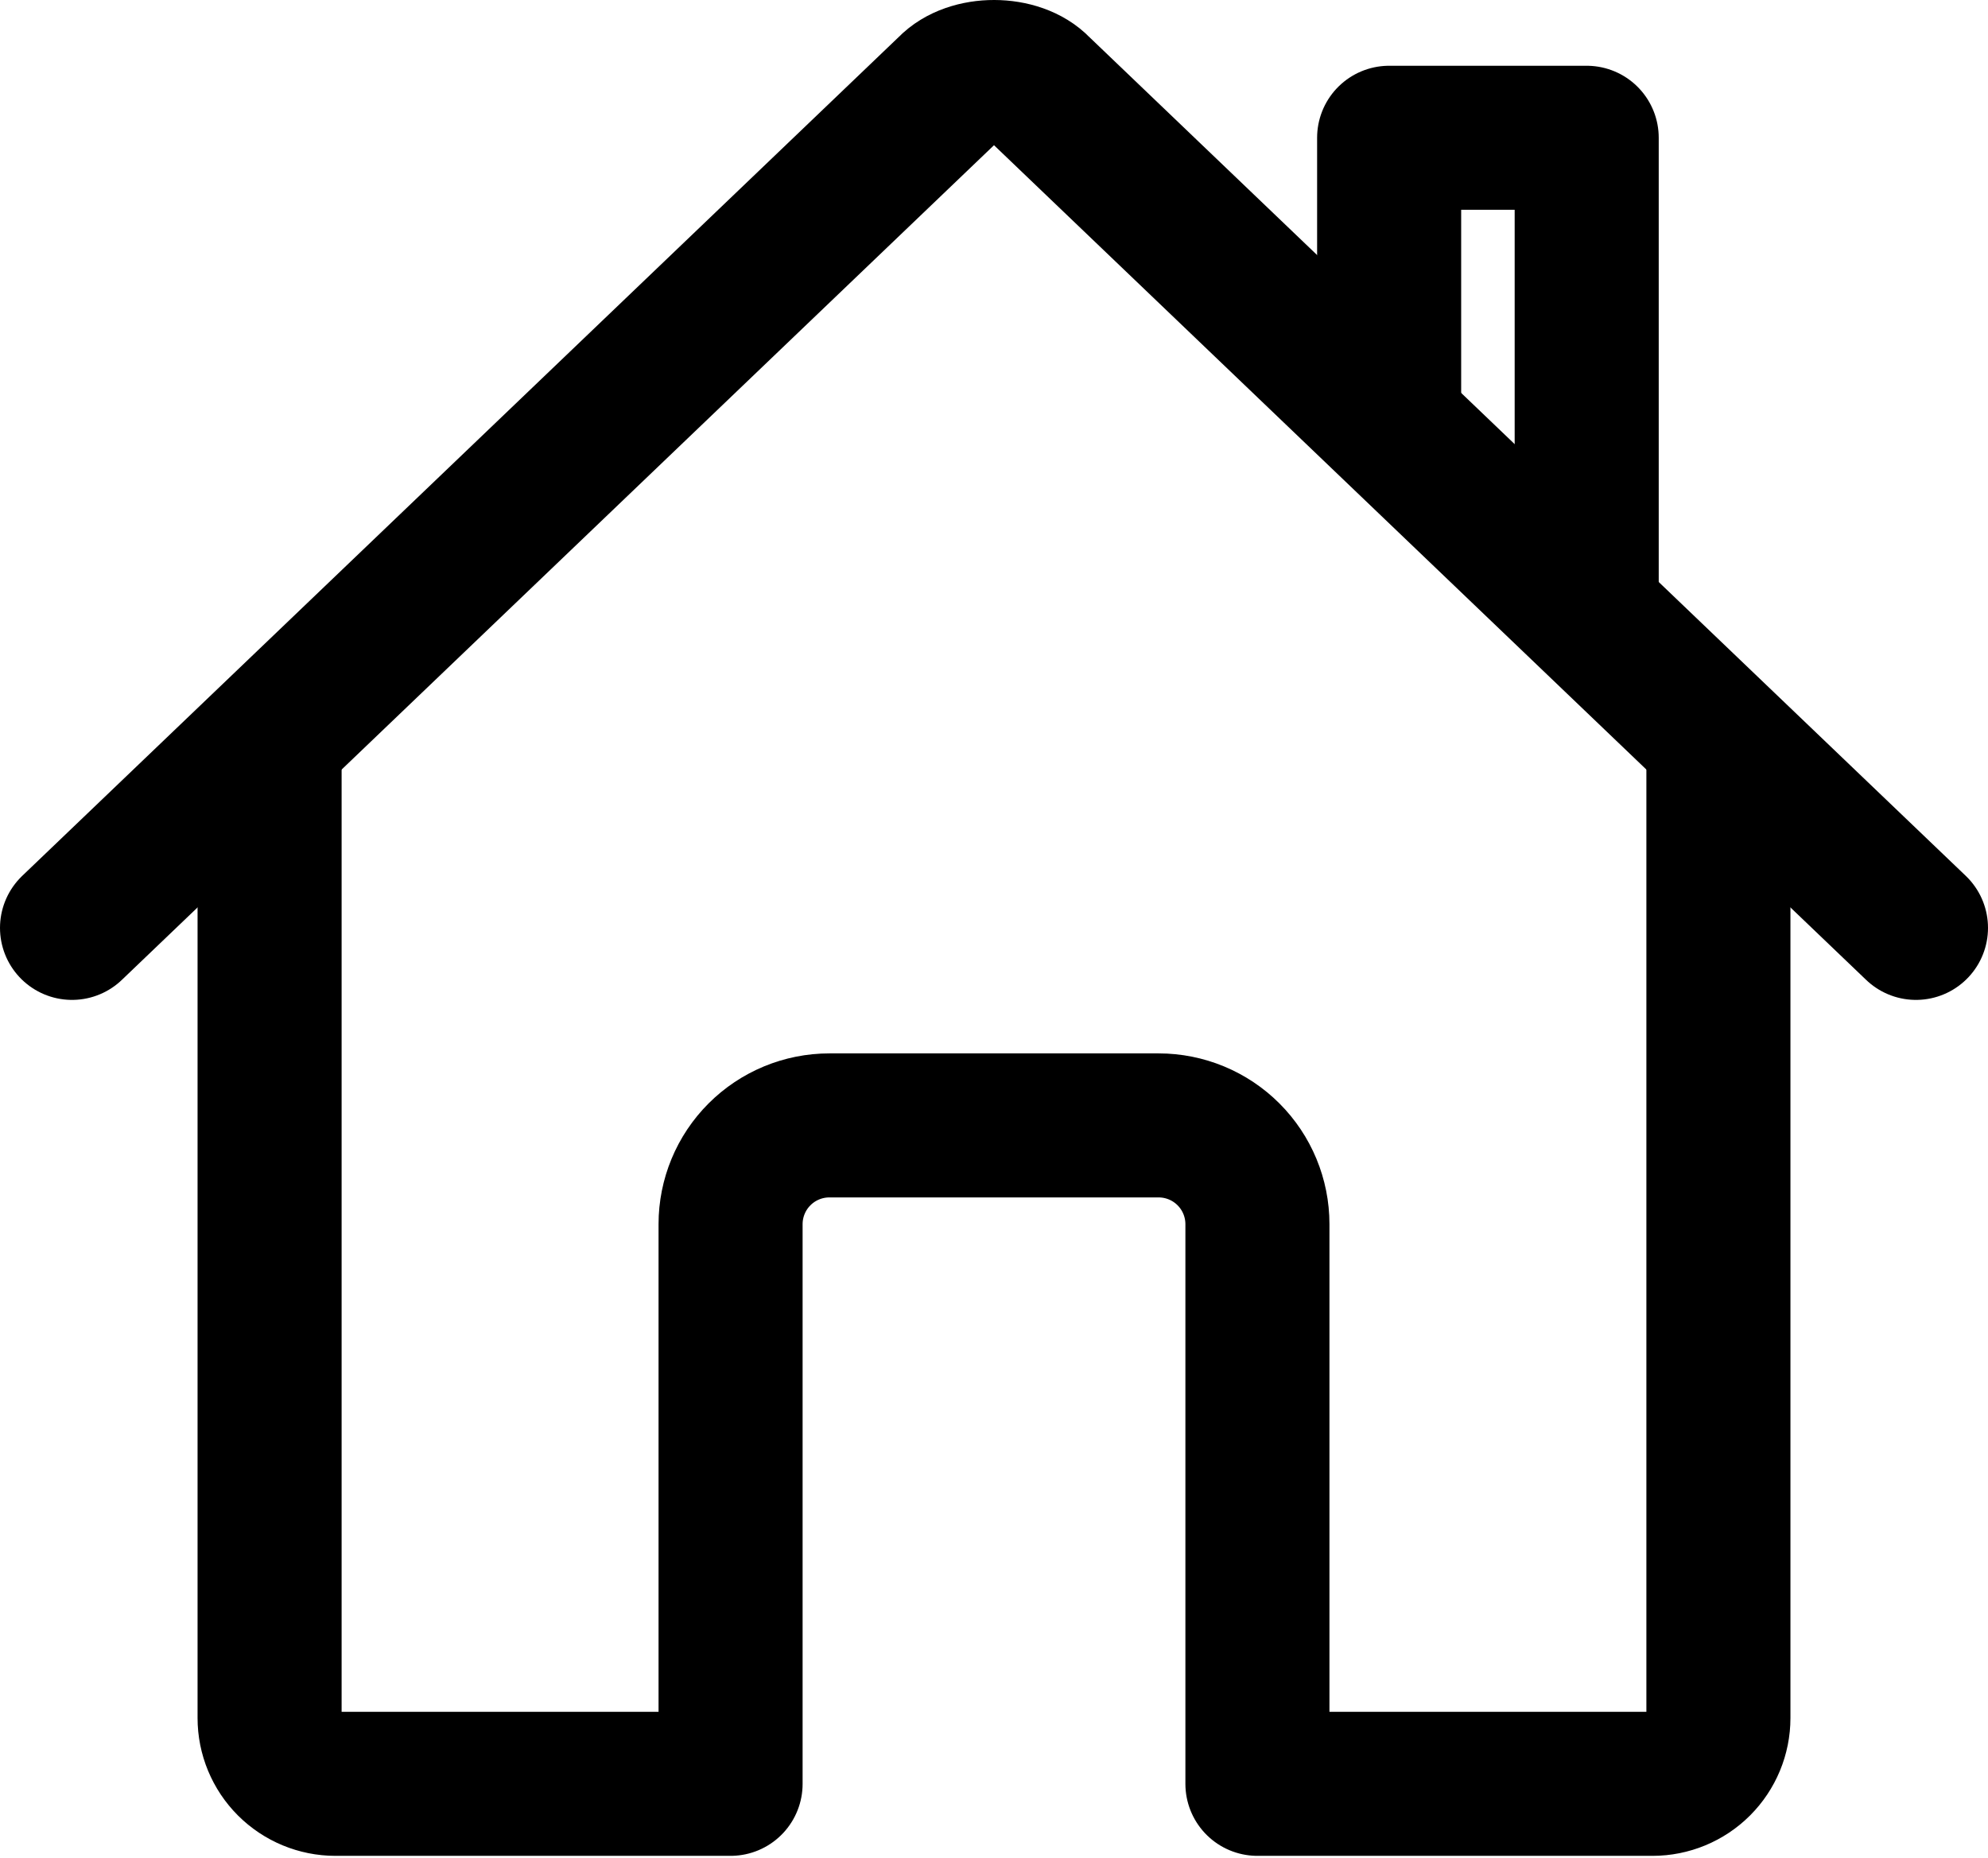
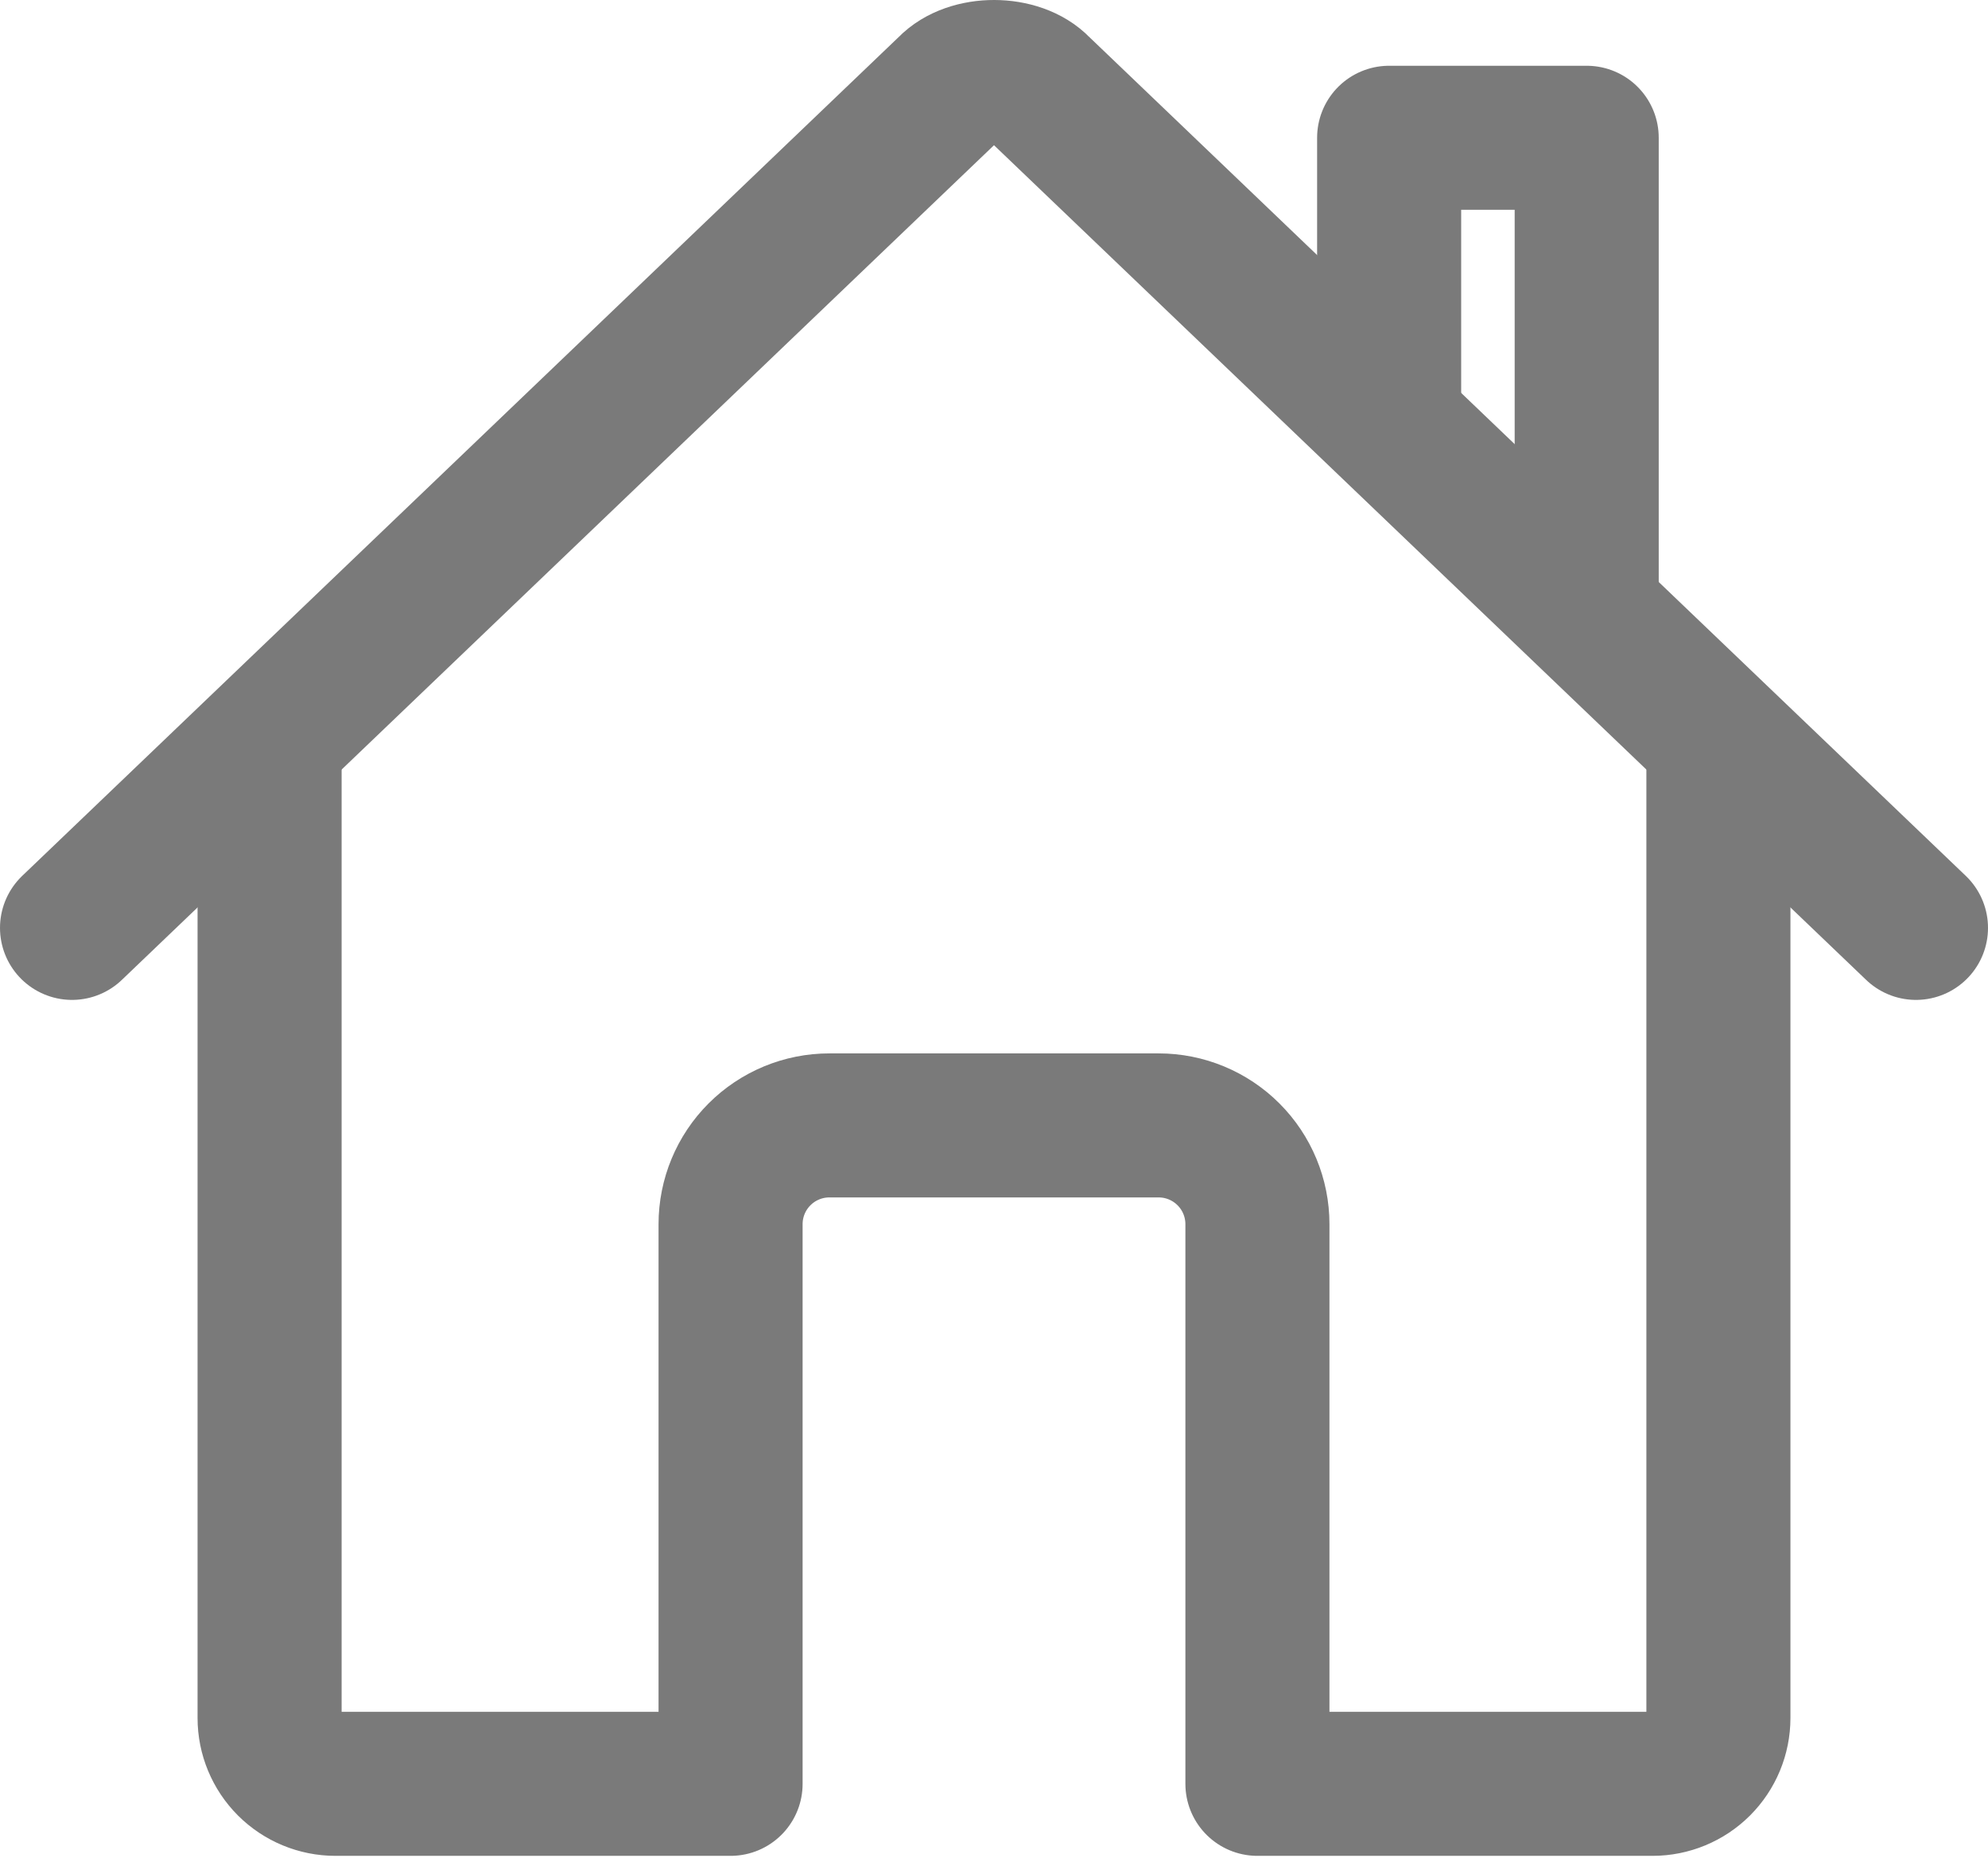
<svg xmlns="http://www.w3.org/2000/svg" width="138" height="129" viewBox="0 0 138 129" fill="none">
-   <path d="M18.714 51.852V119.281C18.714 120.494 19.196 121.656 20.053 122.514C20.911 123.371 22.073 123.853 23.286 123.853H50.714V84.995C50.714 83.177 51.437 81.433 52.723 80.147C54.009 78.861 55.753 78.138 57.572 78.138H80.429C82.247 78.138 83.991 78.861 85.277 80.147C86.563 81.433 87.286 83.177 87.286 84.995V123.853H114.714C115.927 123.853 117.09 123.371 117.947 122.514C118.804 121.656 119.286 120.494 119.286 119.281V51.852" stroke="black" stroke-width="10" stroke-linecap="round" stroke-linejoin="round" />
-   <path d="M133 64.424L72.111 6.138C70.683 4.629 67.343 4.612 65.889 6.138L5 64.424" stroke="black" stroke-width="10" stroke-linecap="round" stroke-linejoin="round" />
-   <path d="M110.143 42.424V9.566H96.429V29.281" stroke="black" stroke-width="10" stroke-linecap="round" stroke-linejoin="round" />
+   <path d="M18.714 51.852V119.281C18.714 120.494 19.196 121.656 20.053 122.514C20.911 123.371 22.073 123.853 23.286 123.853H50.714V84.995C50.714 83.177 51.437 81.433 52.723 80.147C54.009 78.861 55.753 78.138 57.572 78.138H80.429C82.247 78.138 83.991 78.861 85.277 80.147C86.563 81.433 87.286 83.177 87.286 84.995V123.853H114.714C115.927 123.853 117.09 123.371 117.947 122.514C118.804 121.656 119.286 120.494 119.286 119.281V51.852" stroke="#7A7A7A" stroke-width="10" stroke-linecap="round" stroke-linejoin="round" />
+   <path d="M133 64.424L72.111 6.138C70.683 4.629 67.343 4.612 65.889 6.138L5 64.424" stroke="#7A7A7A" stroke-width="10" stroke-linecap="round" stroke-linejoin="round" />
+   <path d="M110.143 42.424V9.566H96.429V29.281" stroke="#7A7A7A" stroke-width="10" stroke-linecap="round" stroke-linejoin="round" />
</svg>
